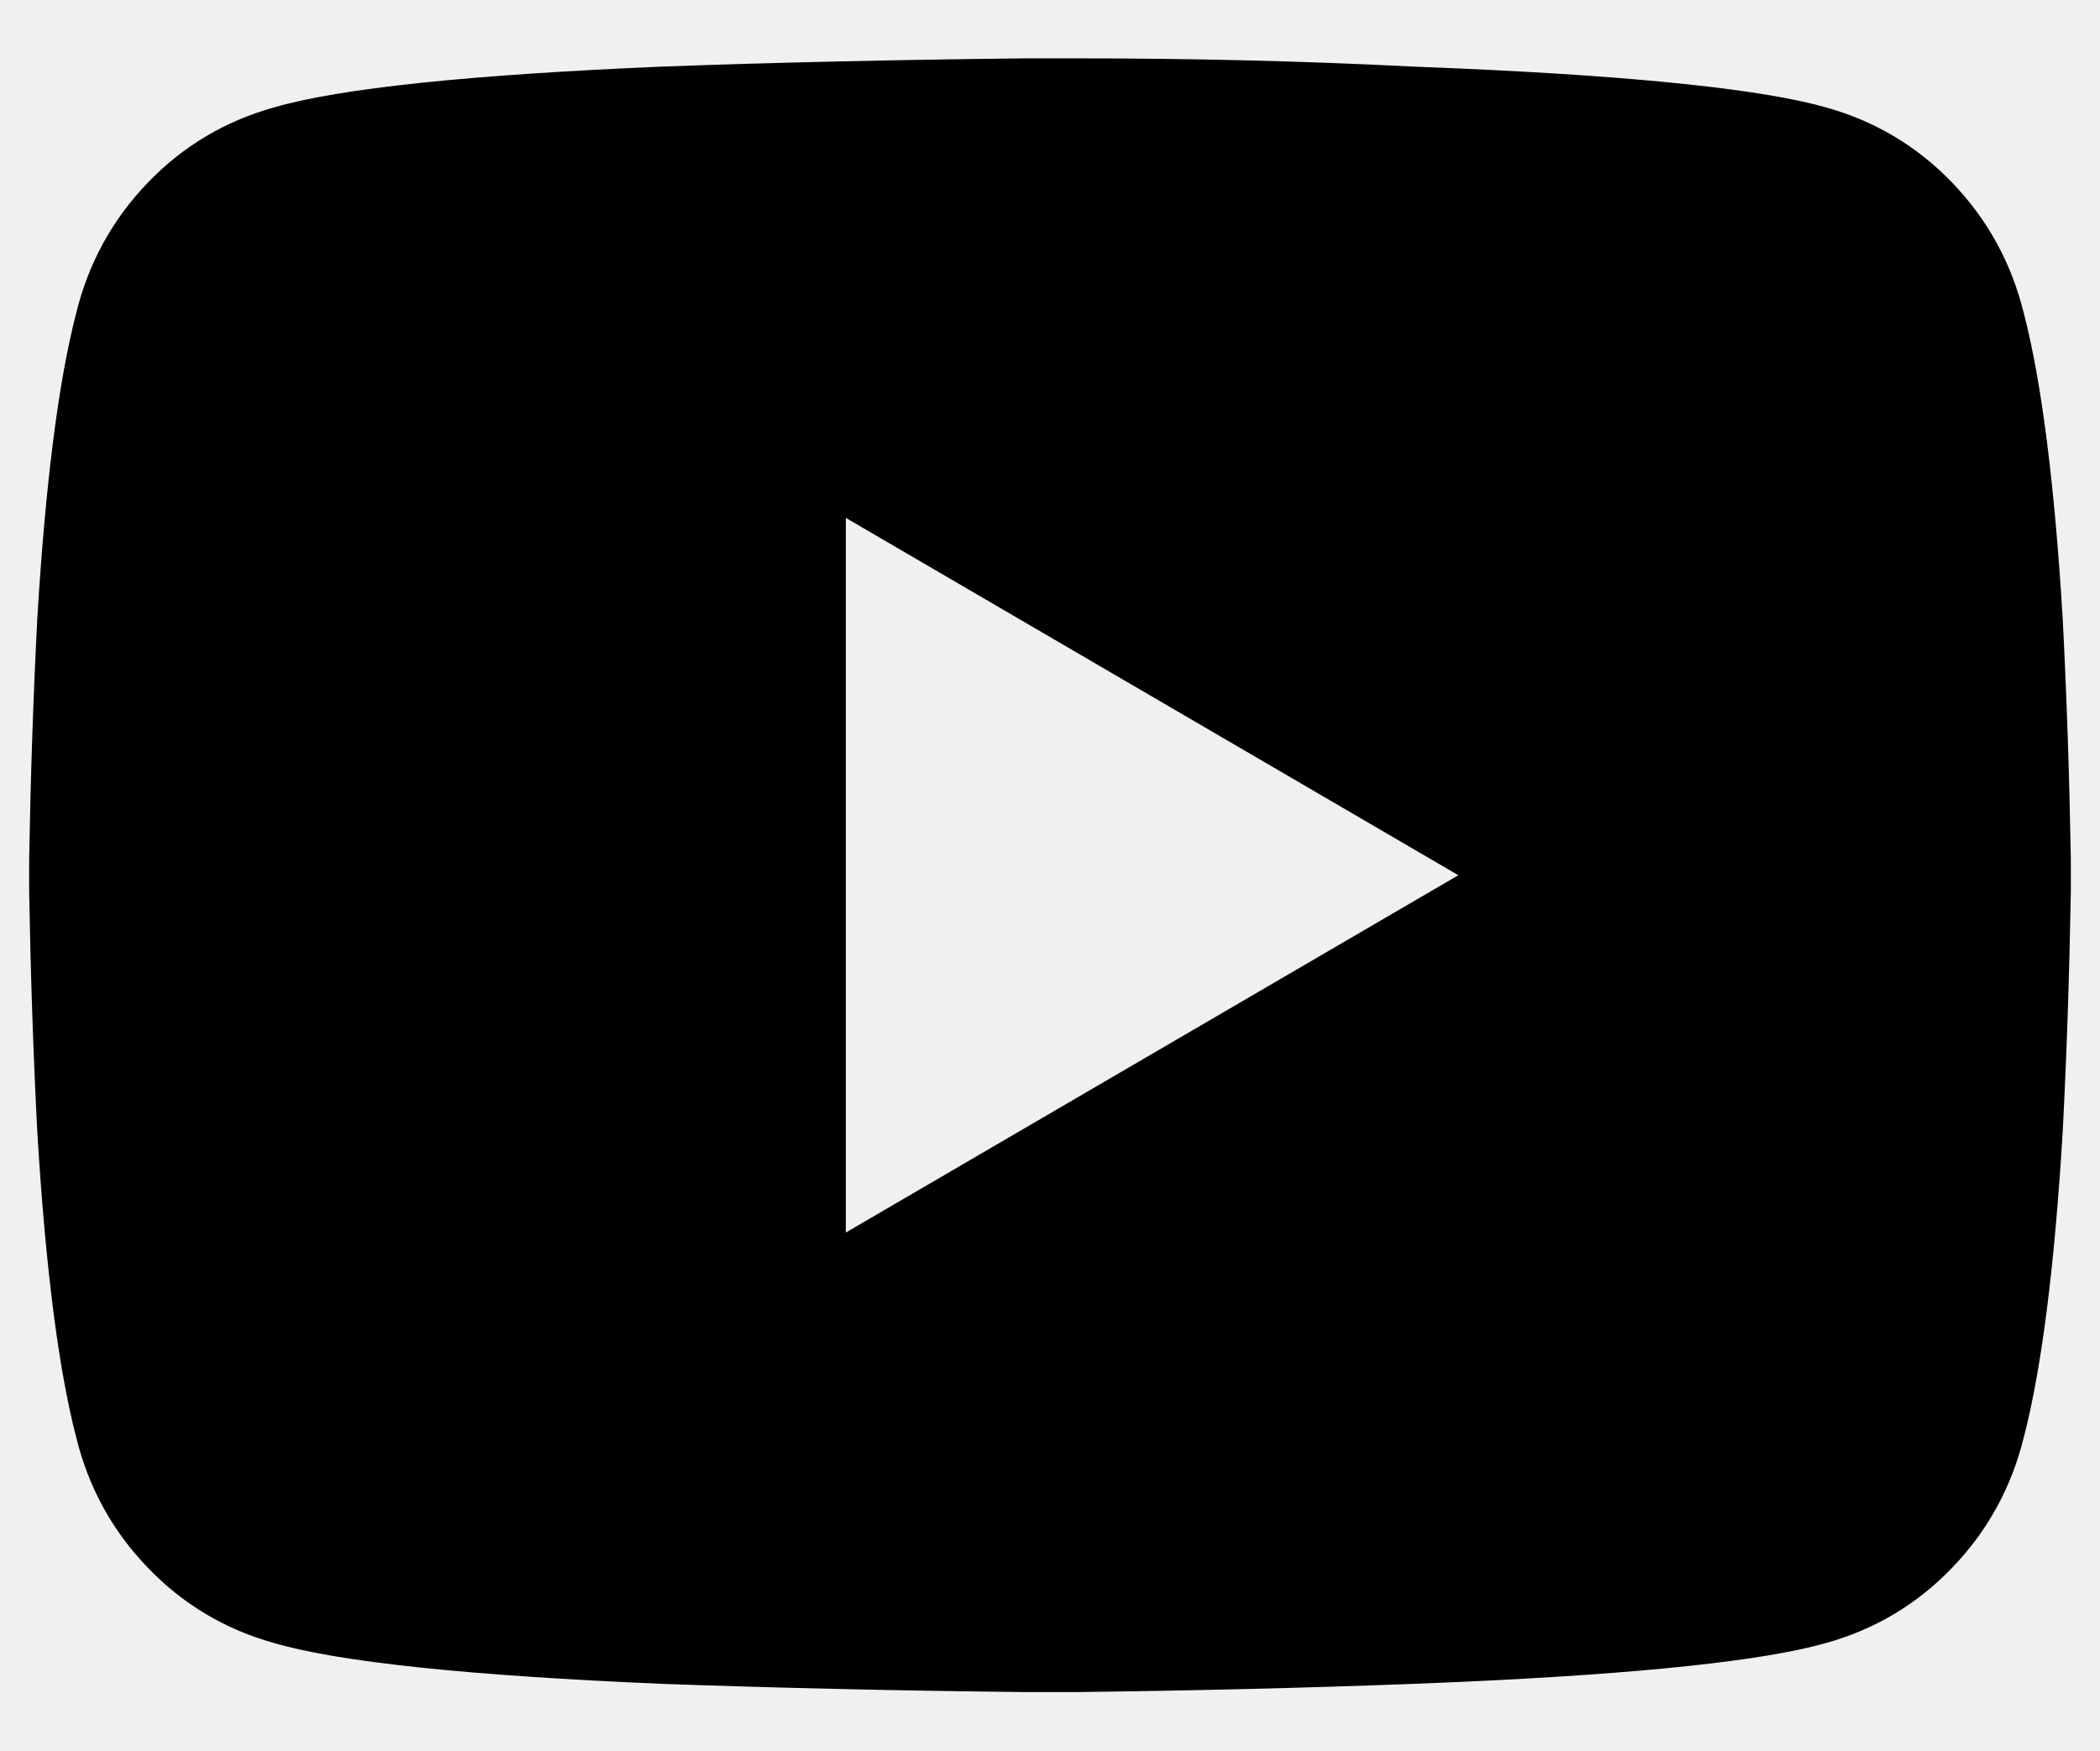
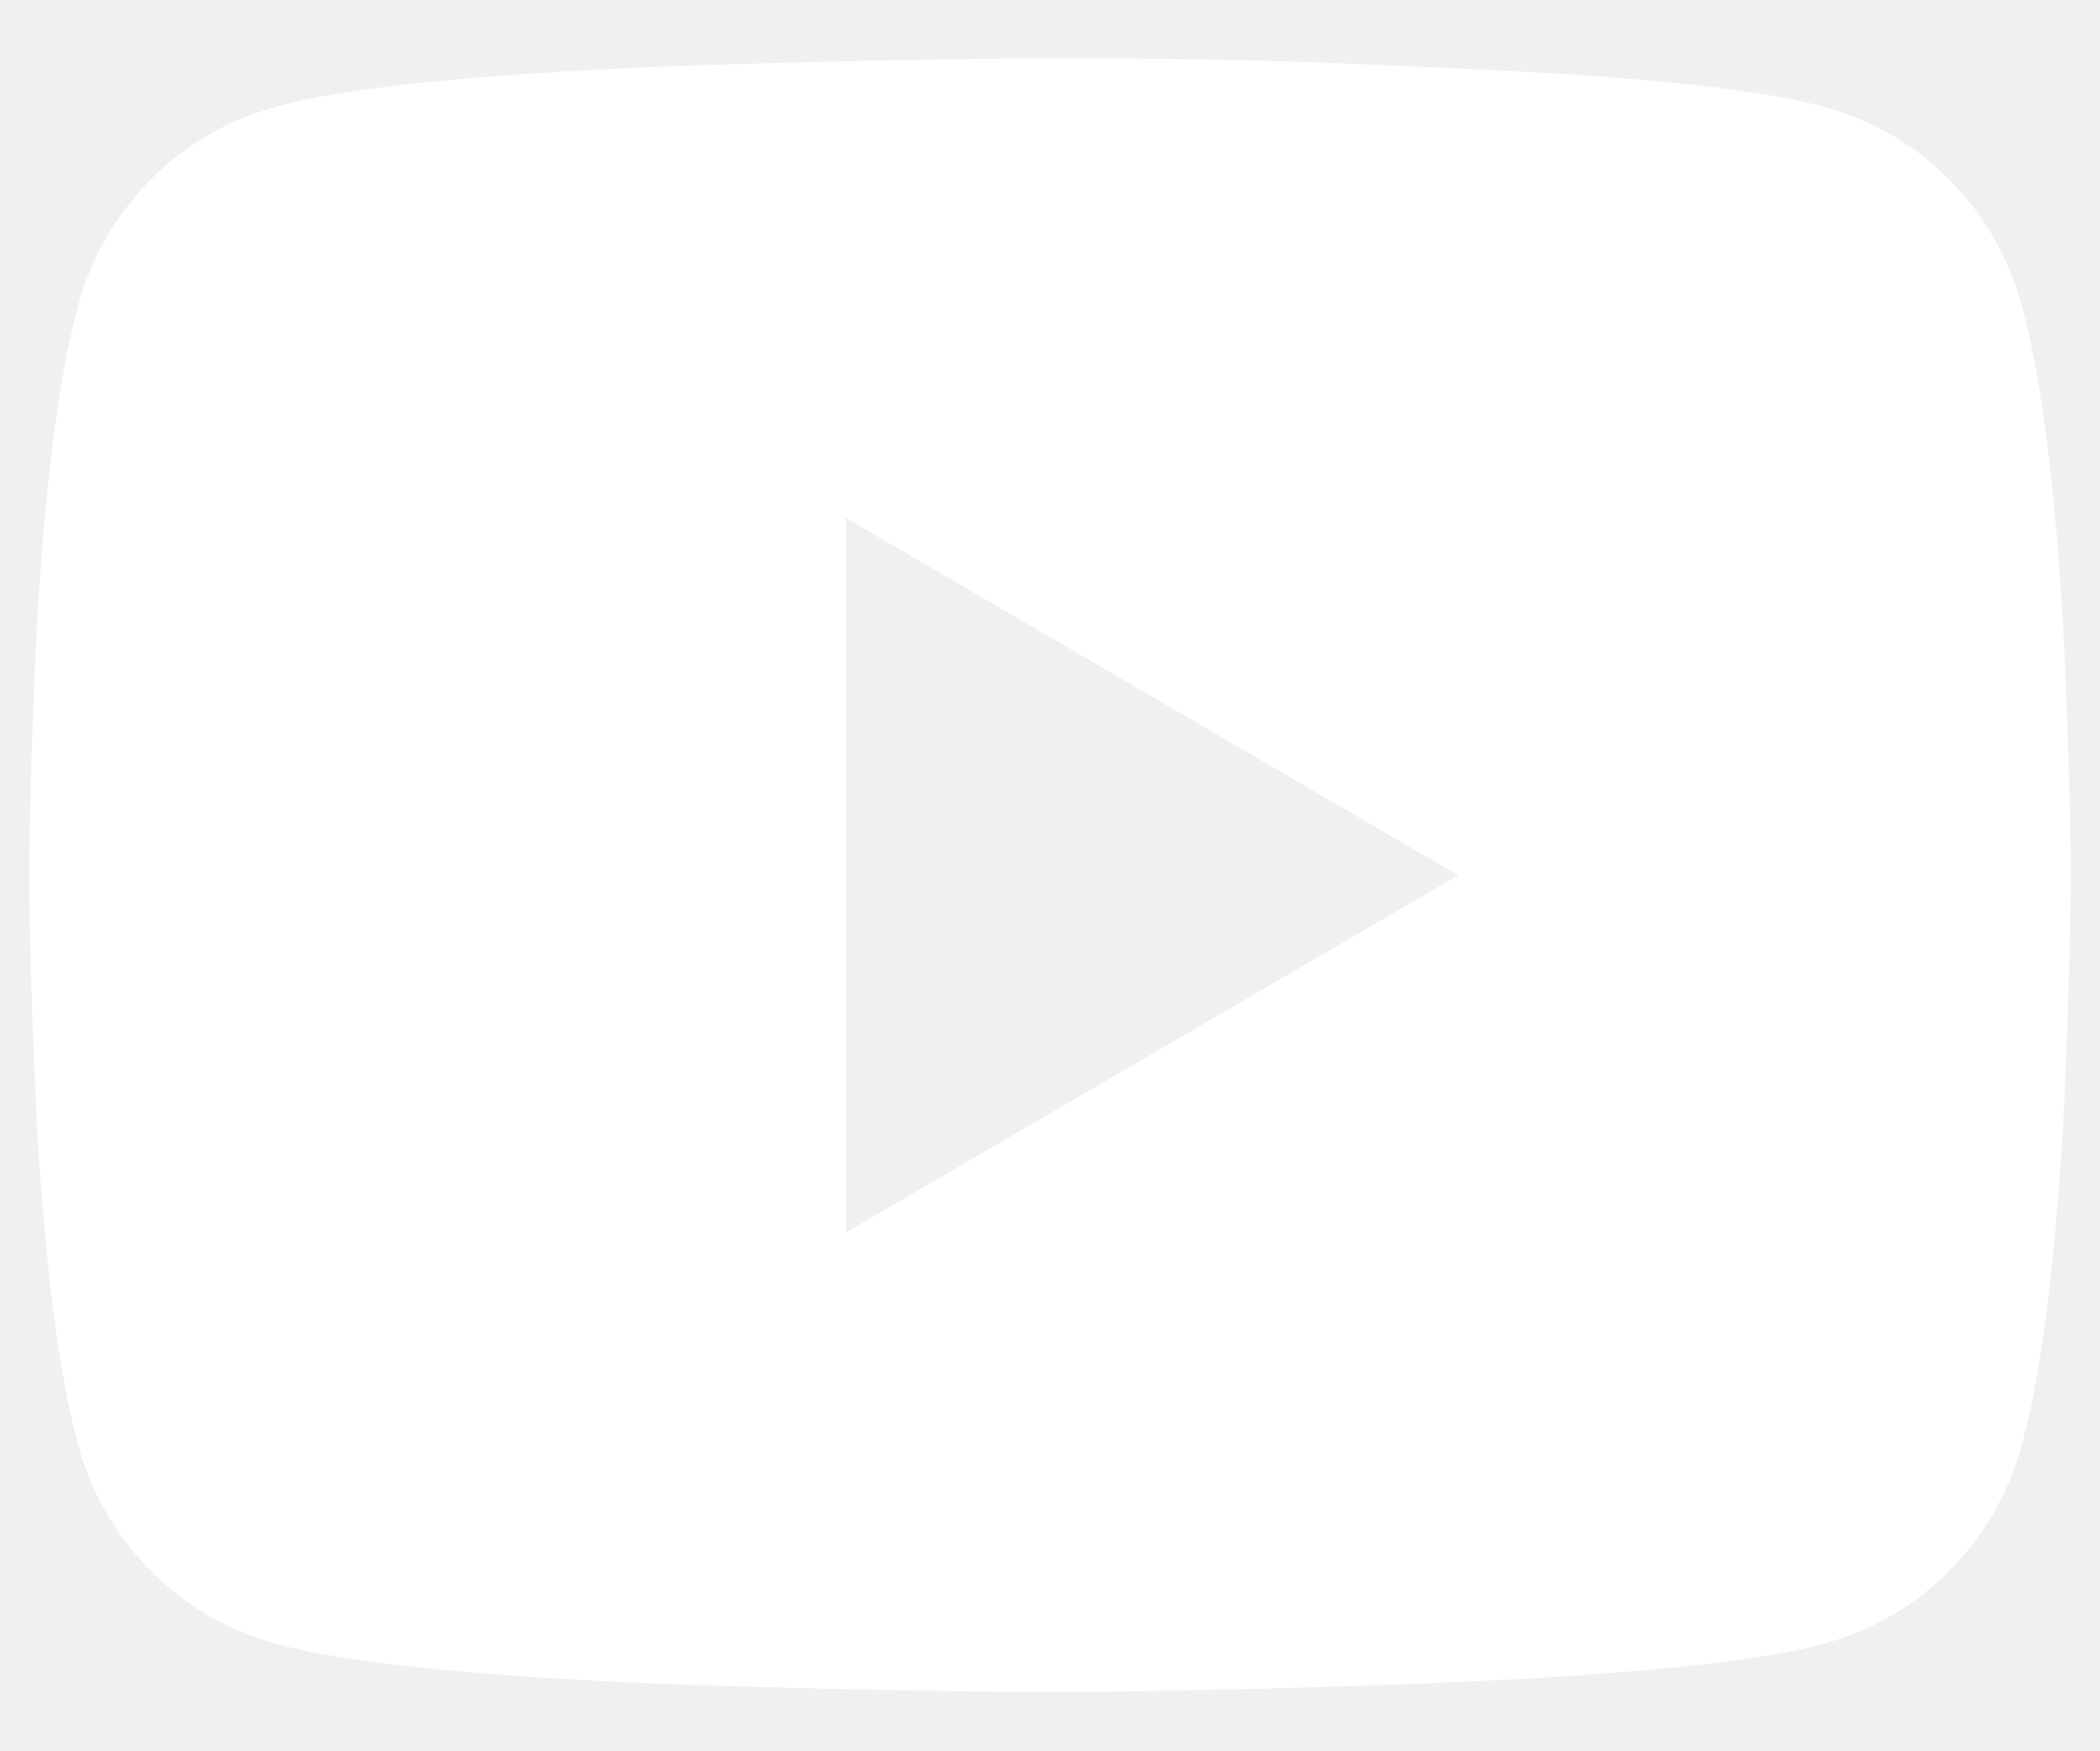
<svg xmlns="http://www.w3.org/2000/svg" width="18" height="15" viewBox="0 0 18 15" fill="none">
-   <path d="M9.21 0.5C10.213 0.5 11.176 0.523 12.098 0.57L12.535 0.588C14.075 0.657 15.113 0.768 15.65 0.92C16.07 1.037 16.432 1.252 16.735 1.567C17.038 1.883 17.242 2.256 17.348 2.688C17.499 3.271 17.61 4.14 17.68 5.295C17.715 5.972 17.738 6.66 17.75 7.36V7.64C17.738 8.34 17.715 9.028 17.68 9.705C17.61 10.86 17.499 11.729 17.348 12.312C17.242 12.744 17.038 13.117 16.735 13.432C16.432 13.748 16.07 13.963 15.65 14.08C15.113 14.232 14.075 14.342 12.535 14.412L12.098 14.43C11.176 14.465 10.213 14.488 9.21 14.5H8.79C7.705 14.488 6.673 14.465 5.692 14.43C4.024 14.36 2.91 14.243 2.35 14.08C1.93 13.963 1.568 13.748 1.265 13.432C0.962 13.117 0.757 12.744 0.652 12.312C0.501 11.729 0.39 10.86 0.32 9.705C0.285 9.028 0.262 8.34 0.25 7.64V7.36C0.262 6.66 0.285 5.972 0.32 5.295C0.39 4.14 0.501 3.271 0.652 2.688C0.757 2.256 0.962 1.883 1.265 1.567C1.568 1.252 1.93 1.037 2.35 0.92C2.91 0.757 4.024 0.64 5.692 0.57C6.661 0.535 7.693 0.512 8.79 0.5H9.21ZM7.25 4.438V10.562L12.5 7.5L7.25 4.438Z" fill="currentColor" />
+   <path d="M9.21 0.5C10.213 0.5 11.176 0.523 12.098 0.57L12.535 0.588C14.075 0.657 15.113 0.768 15.65 0.92C16.07 1.037 16.432 1.252 16.735 1.567C17.038 1.883 17.242 2.256 17.348 2.688C17.499 3.271 17.61 4.14 17.68 5.295C17.715 5.972 17.738 6.66 17.75 7.36V7.64C17.738 8.34 17.715 9.028 17.68 9.705C17.61 10.86 17.499 11.729 17.348 12.312C17.242 12.744 17.038 13.117 16.735 13.432C16.432 13.748 16.07 13.963 15.65 14.08C15.113 14.232 14.075 14.342 12.535 14.412L12.098 14.43C11.176 14.465 10.213 14.488 9.21 14.5H8.79C7.705 14.488 6.673 14.465 5.692 14.43C4.024 14.36 2.91 14.243 2.35 14.08C1.93 13.963 1.568 13.748 1.265 13.432C0.962 13.117 0.757 12.744 0.652 12.312C0.501 11.729 0.39 10.86 0.32 9.705C0.285 9.028 0.262 8.34 0.25 7.64V7.36C0.262 6.66 0.285 5.972 0.32 5.295C0.39 4.14 0.501 3.271 0.652 2.688C0.757 2.256 0.962 1.883 1.265 1.567C1.568 1.252 1.93 1.037 2.35 0.92C2.91 0.757 4.024 0.64 5.692 0.57C6.661 0.535 7.693 0.512 8.79 0.5H9.21ZM7.25 4.438V10.562L12.5 7.5L7.25 4.438Z" fill="#ffffff" />
</svg>
